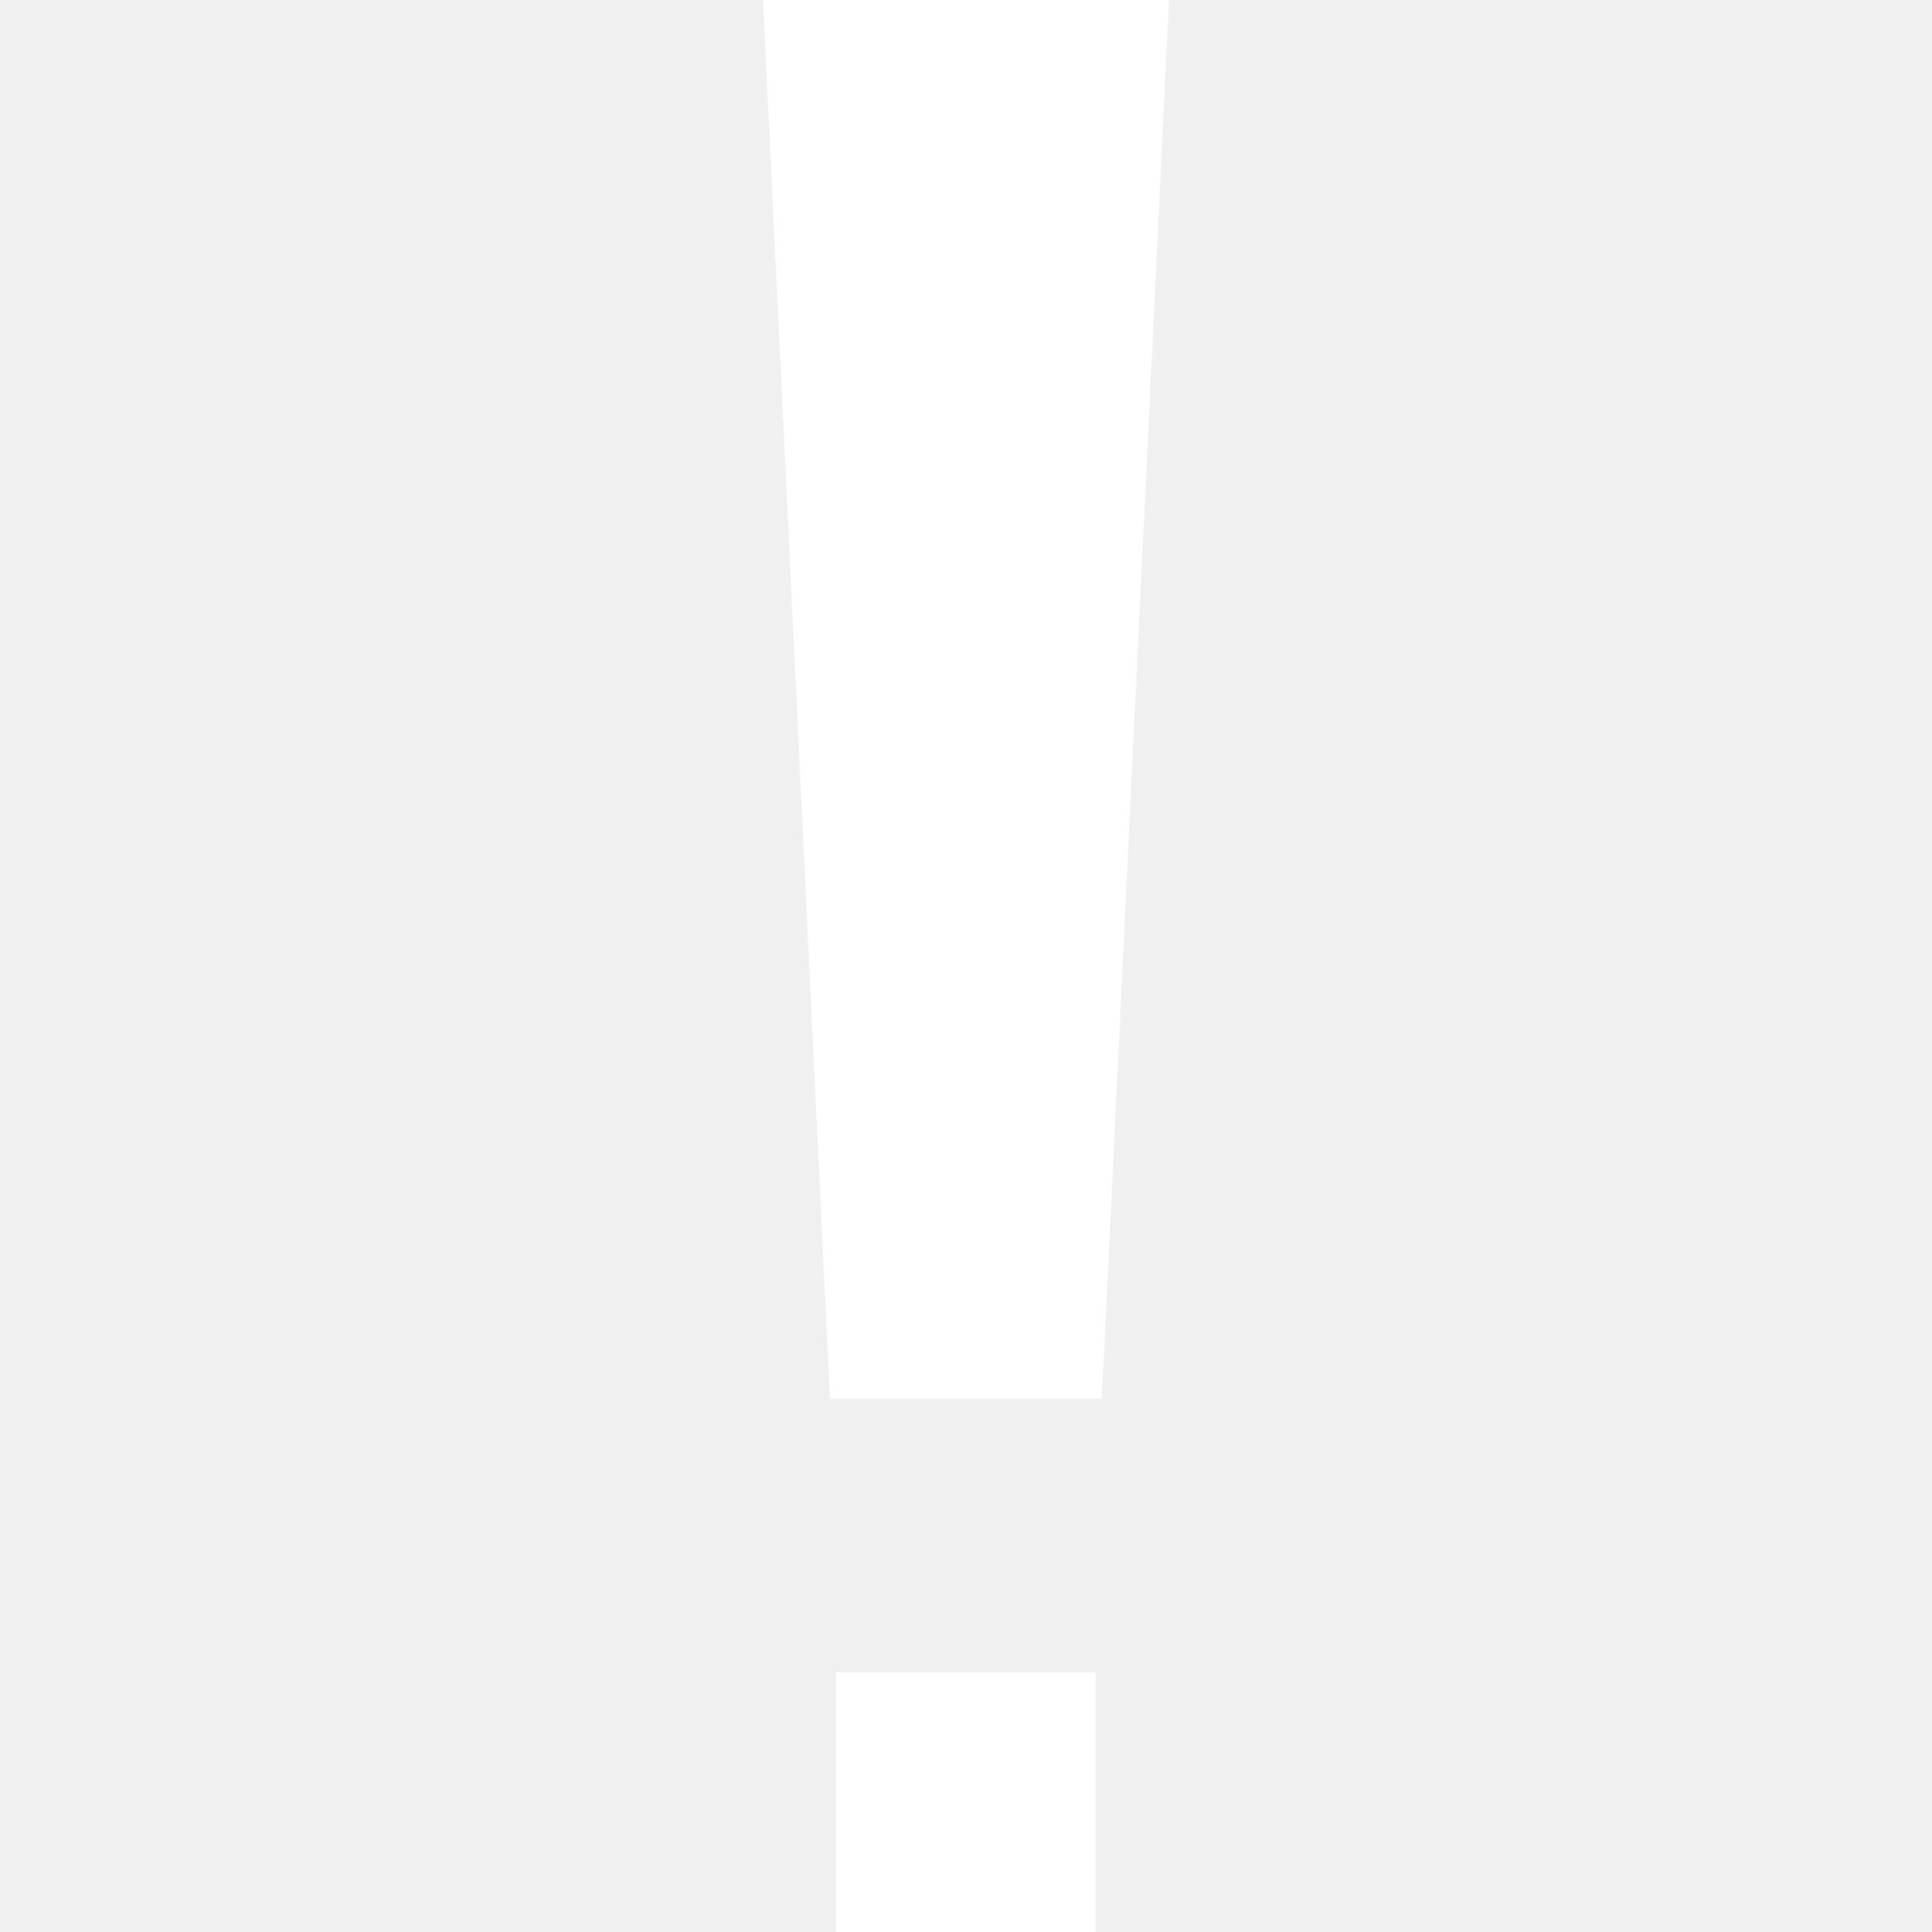
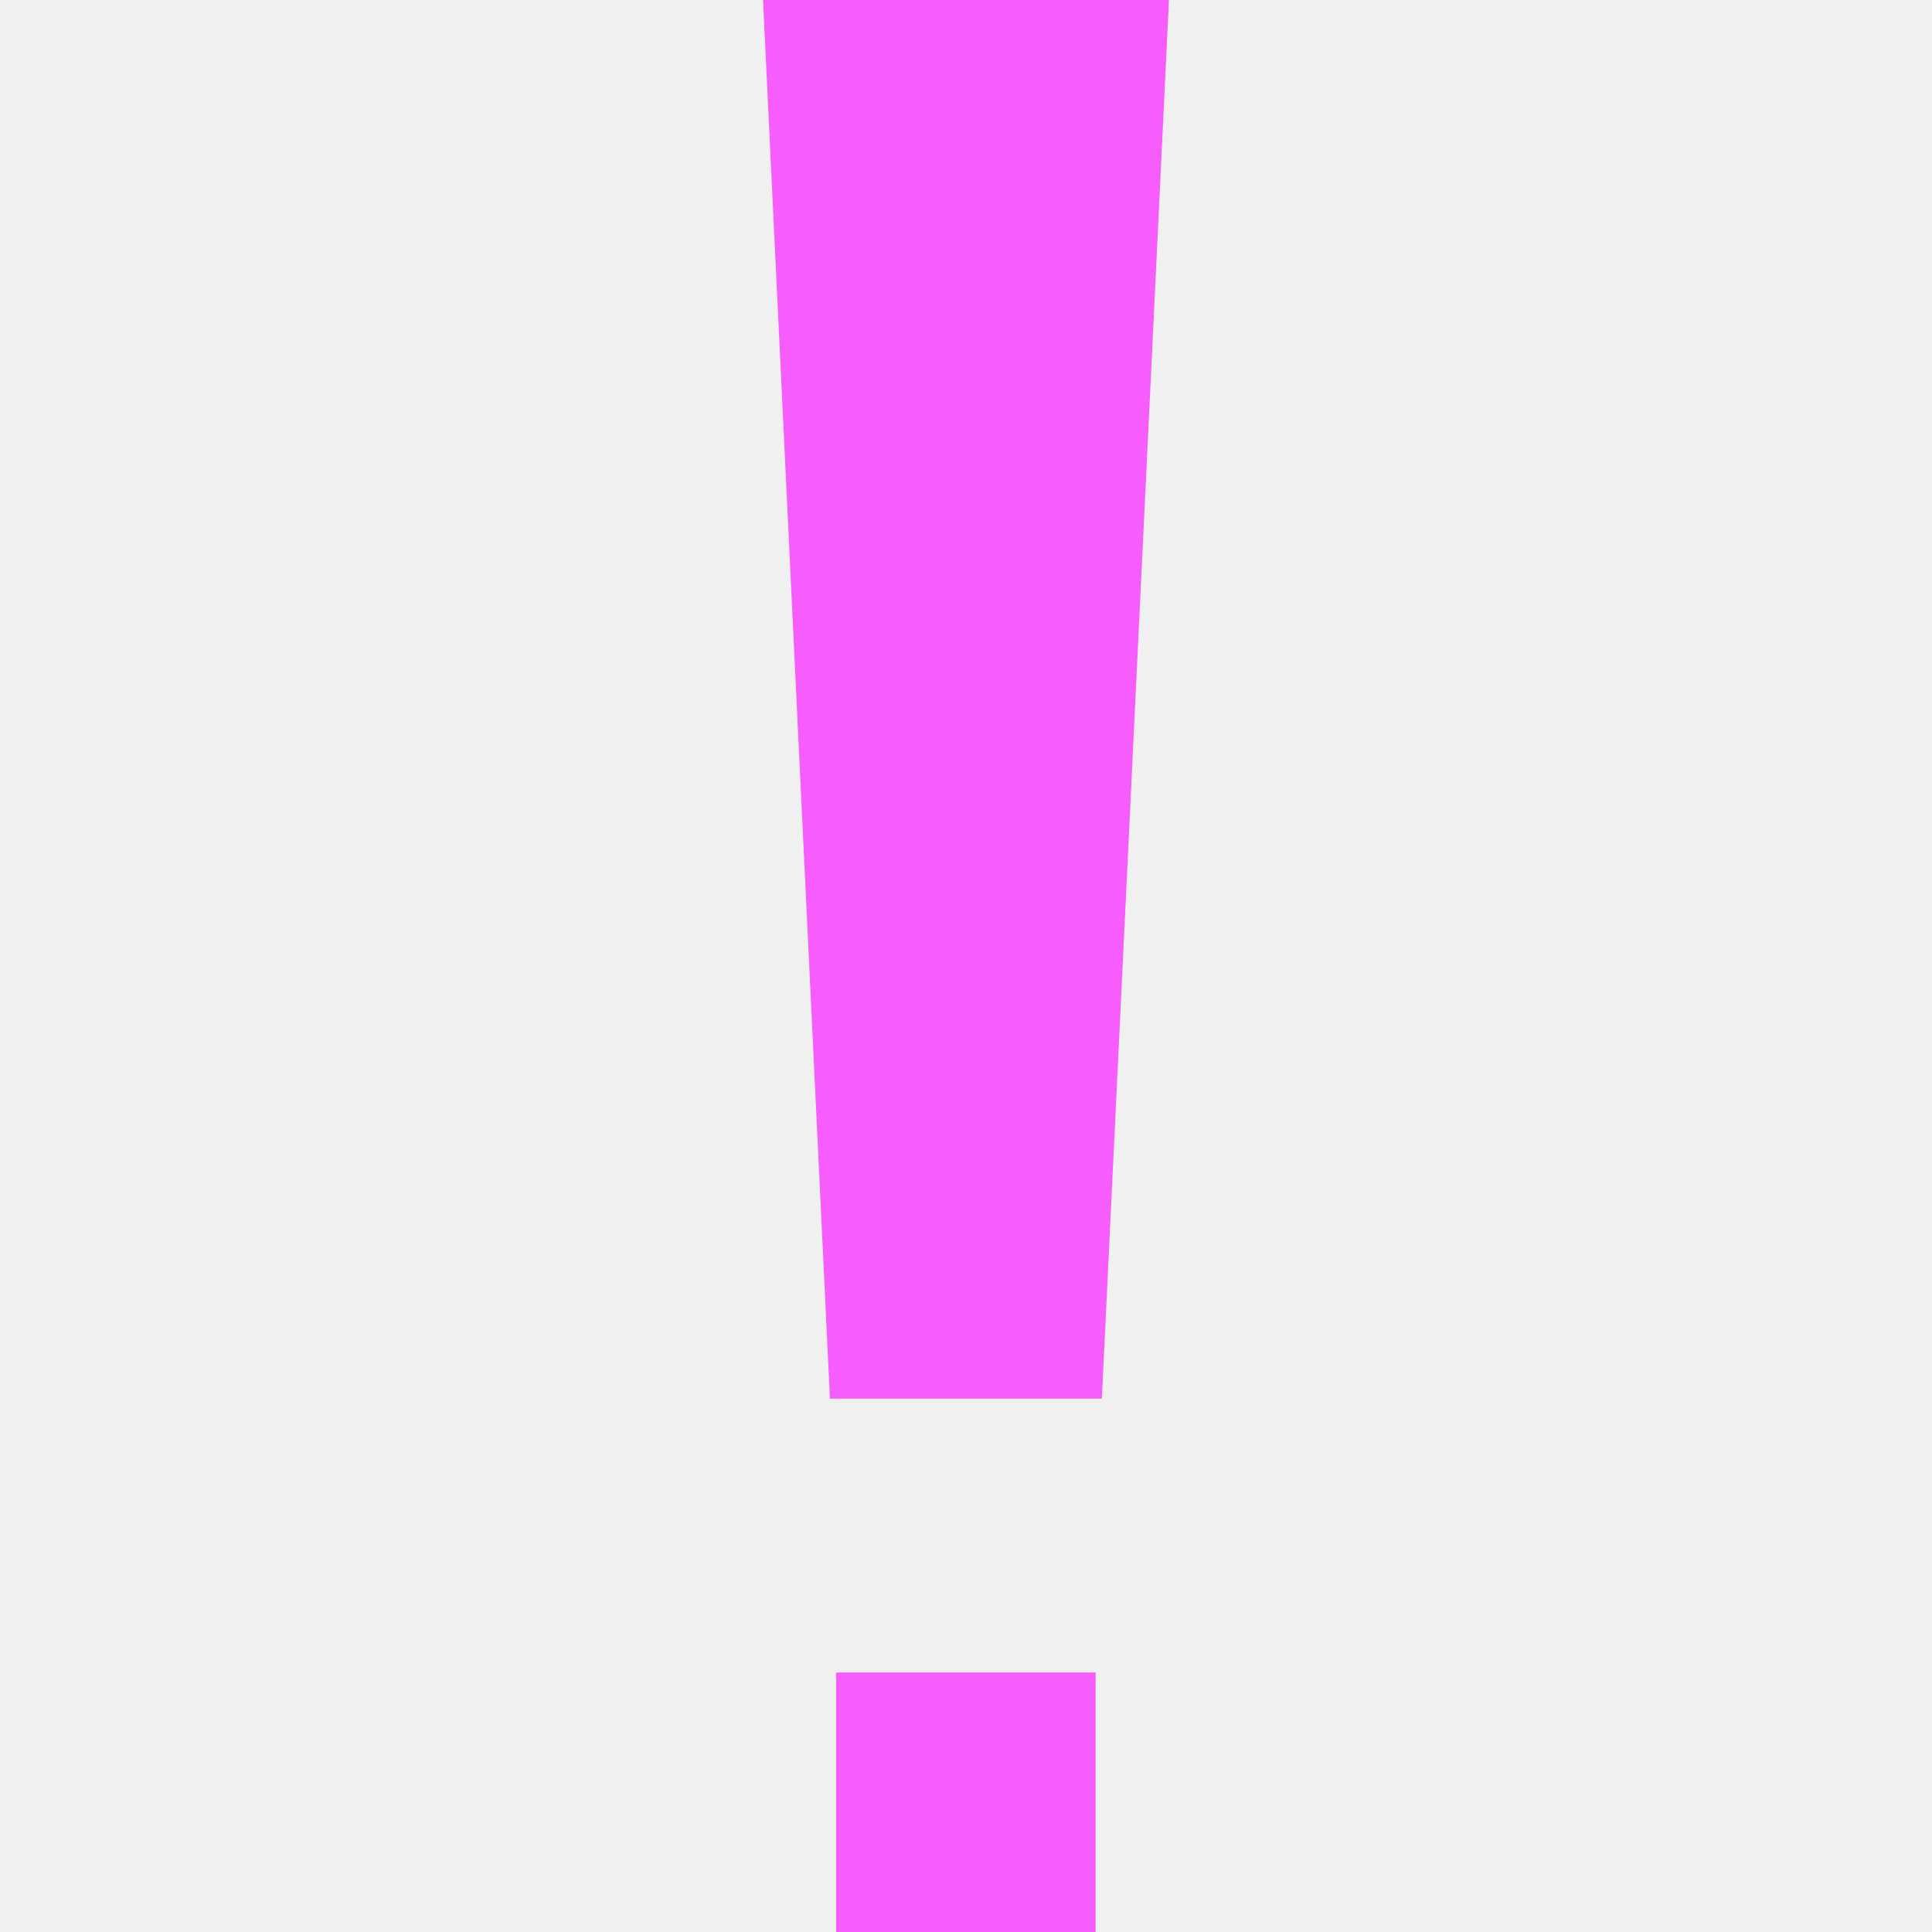
- <svg xmlns="http://www.w3.org/2000/svg" version="1.1" id="Capa_1" x="0px" y="0px" viewBox="0 0 301.691 301.691" style="enable-background:new 0 0 301.691 301.691; fill: #ffffff;" xml:space="preserve">
+ <svg xmlns="http://www.w3.org/2000/svg" version="1.1" id="Capa_1" x="0px" y="0px" viewBox="0 0 301.691 301.691" style="enable-background:new 0 0 301.691 301.691; fill: #f75dfc;" xml:space="preserve">
  <g>
    <polygon points="119.151,0 129.6,218.406 172.06,218.406 182.54,0  " />
    <rect x="130.563" y="261.168" width="40.525" height="40.523" />
  </g>
  <g>
</g>
  <g>
</g>
  <g>
</g>
  <g>
</g>
  <g>
</g>
  <g>
</g>
  <g>
</g>
  <g>
</g>
  <g>
</g>
  <g>
</g>
  <g>
</g>
  <g>
</g>
  <g>
</g>
  <g>
</g>
  <g>
</g>
</svg>
